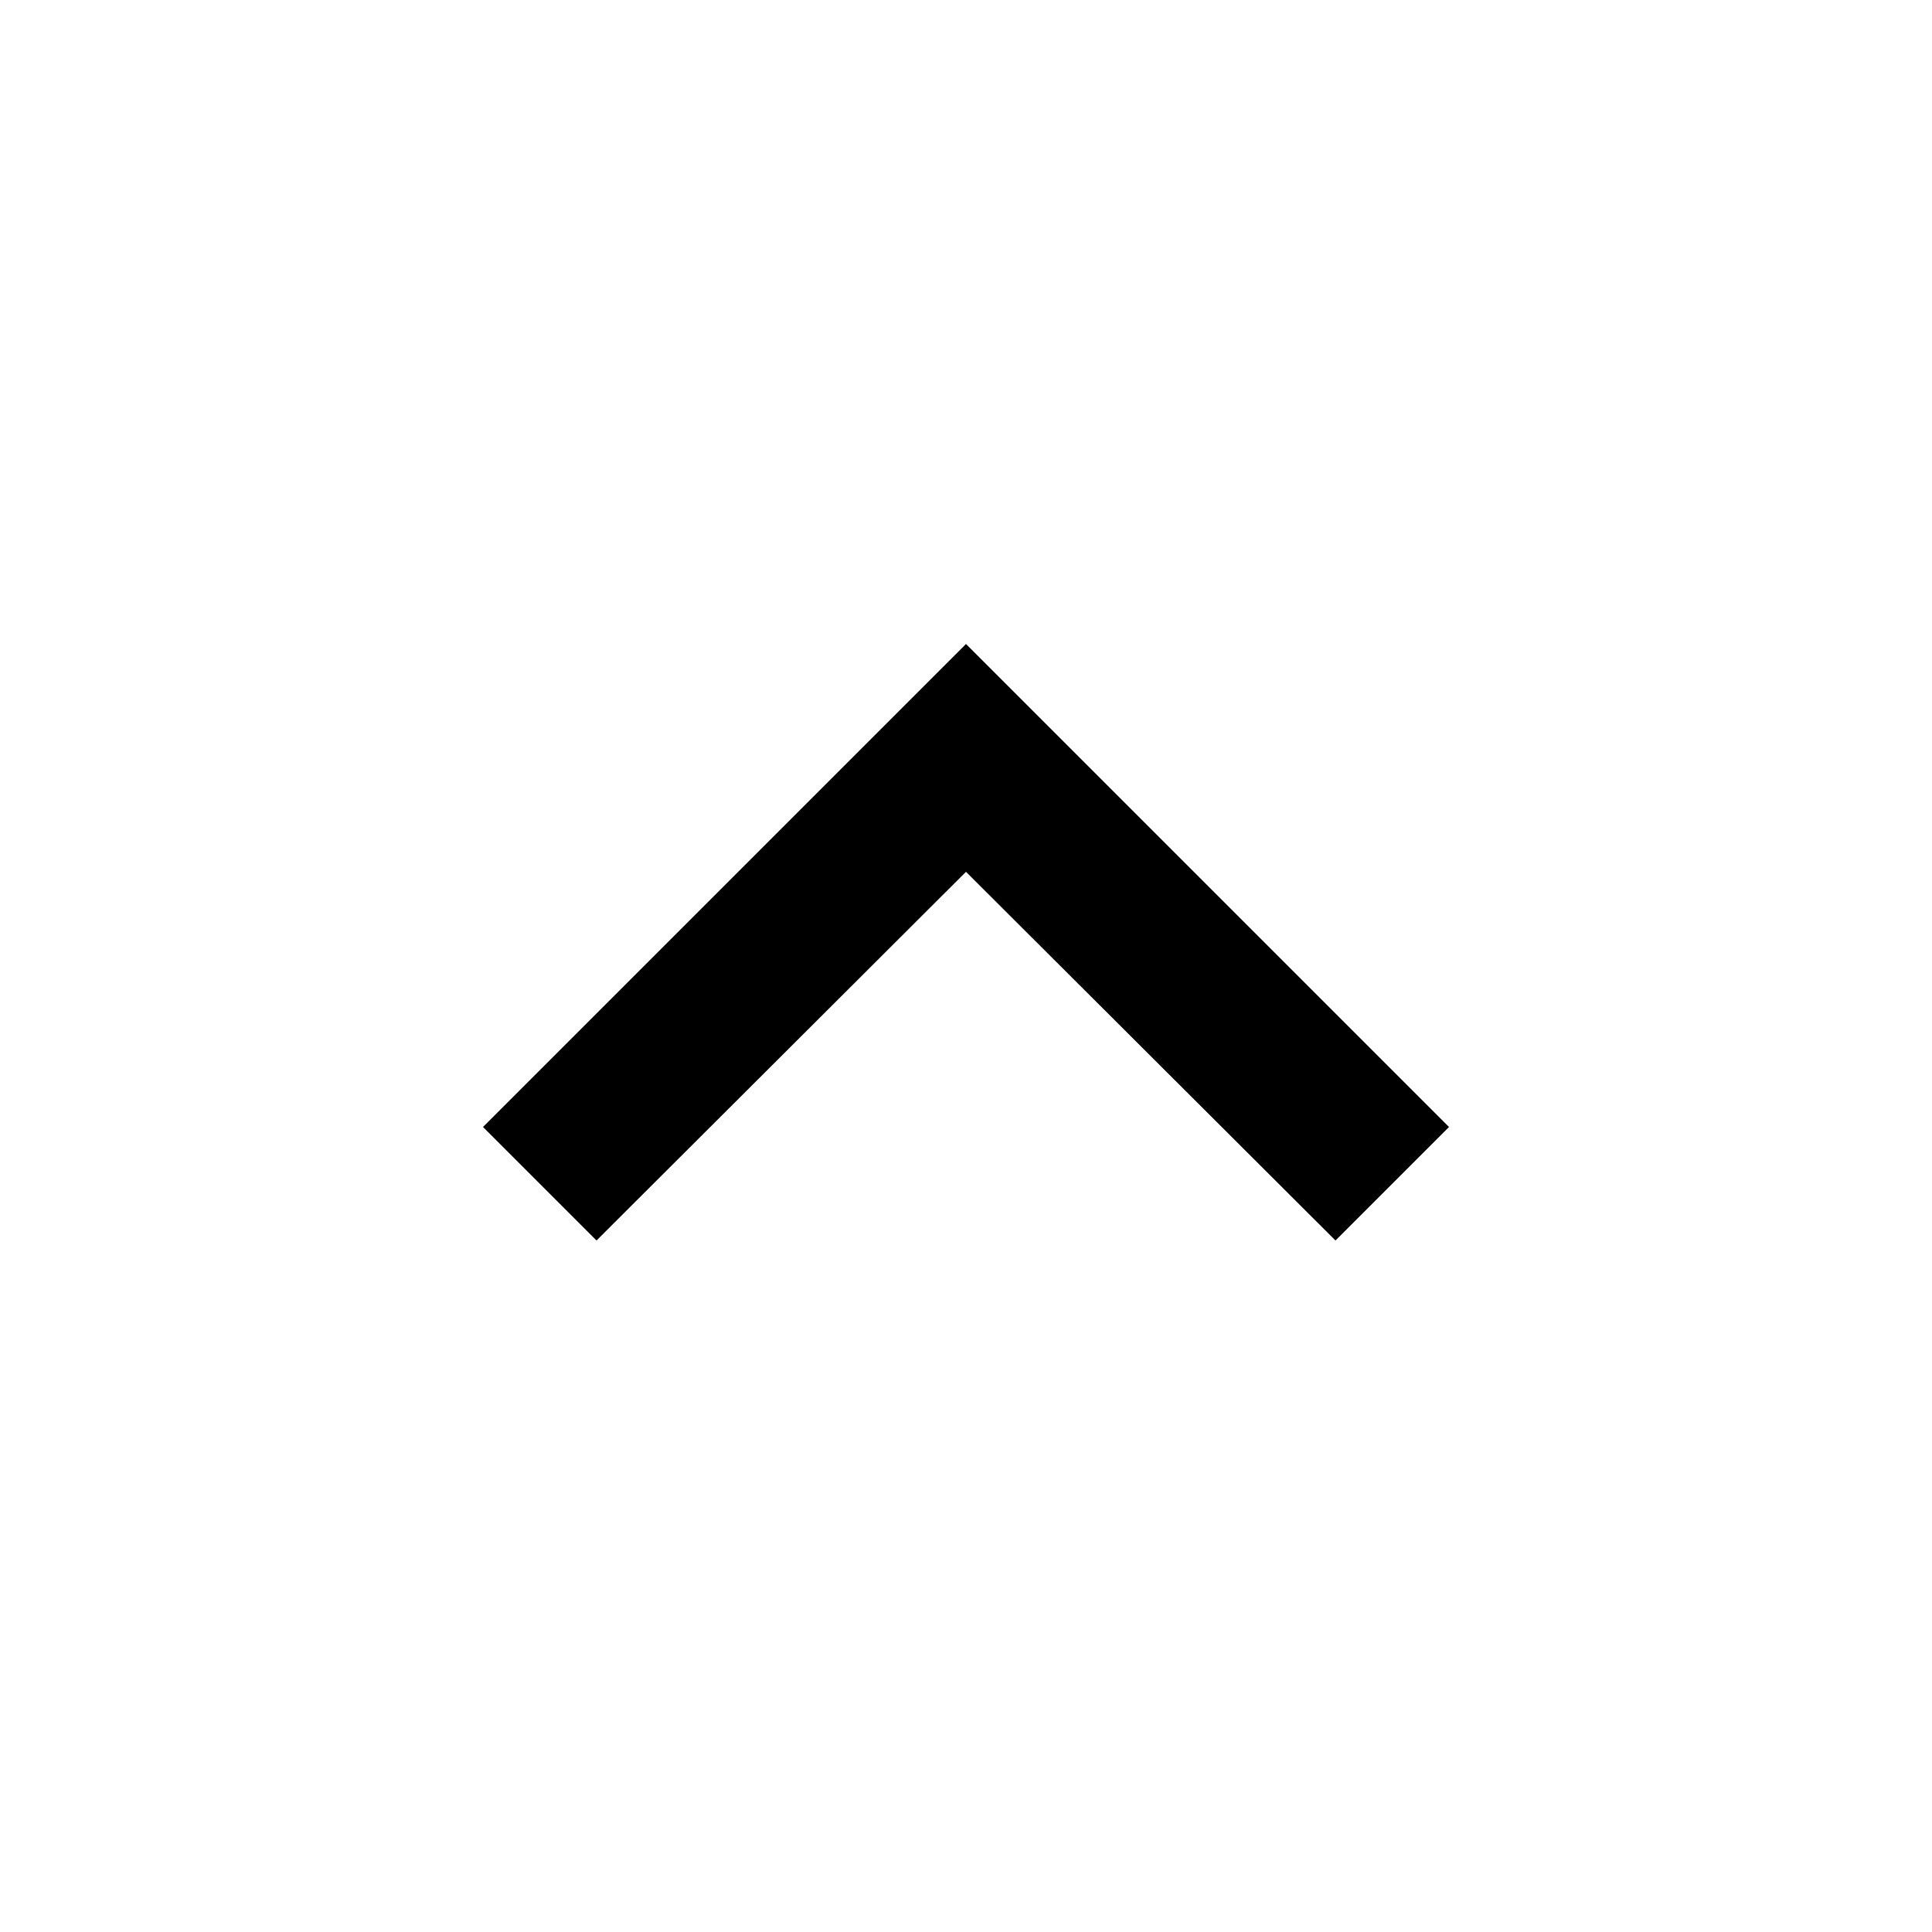
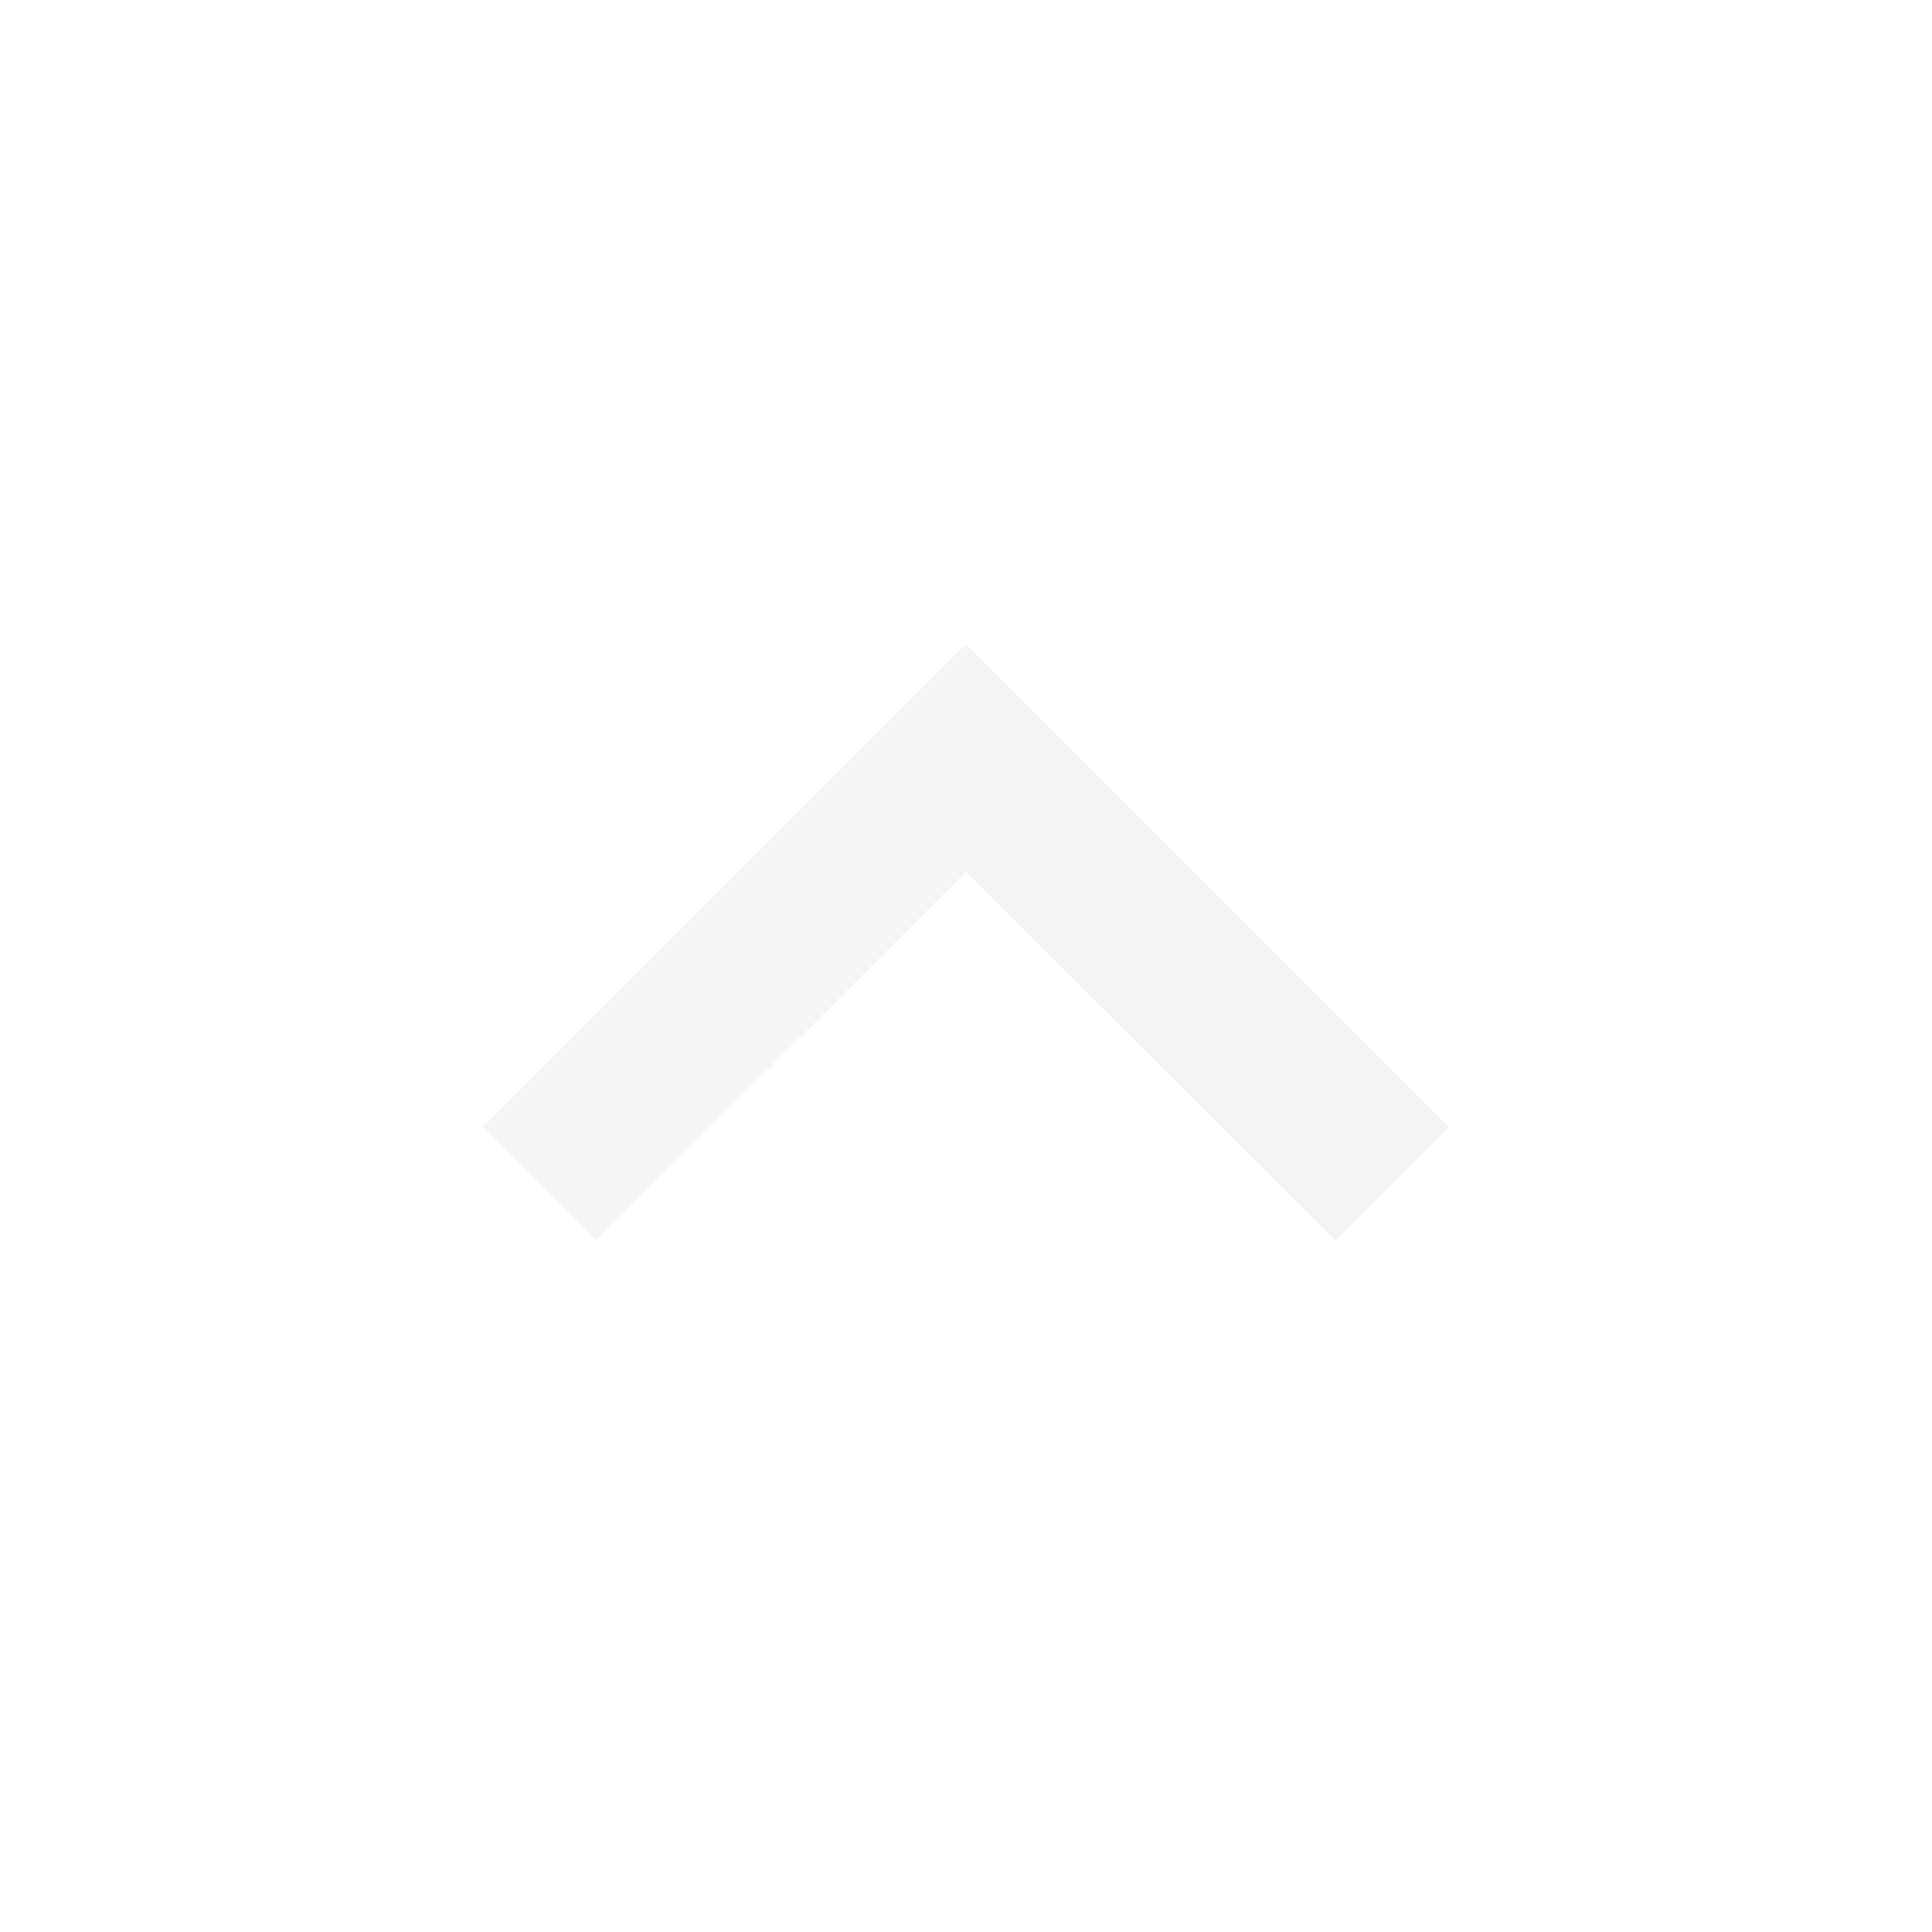
- <svg xmlns="http://www.w3.org/2000/svg" height="48px" viewBox="0 0 24 24" width="48px" fill="#000000">
+ <svg xmlns="http://www.w3.org/2000/svg" height="48px" viewBox="0 0 24 24" width="48px" fill="#f5f5f5">
  <path d="M0 0h24v24H0V0z" fill="none" />
  <path d="M12 8l-6 6 1.41 1.41L12 10.83l4.59 4.58L18 14l-6-6z" />
</svg>
